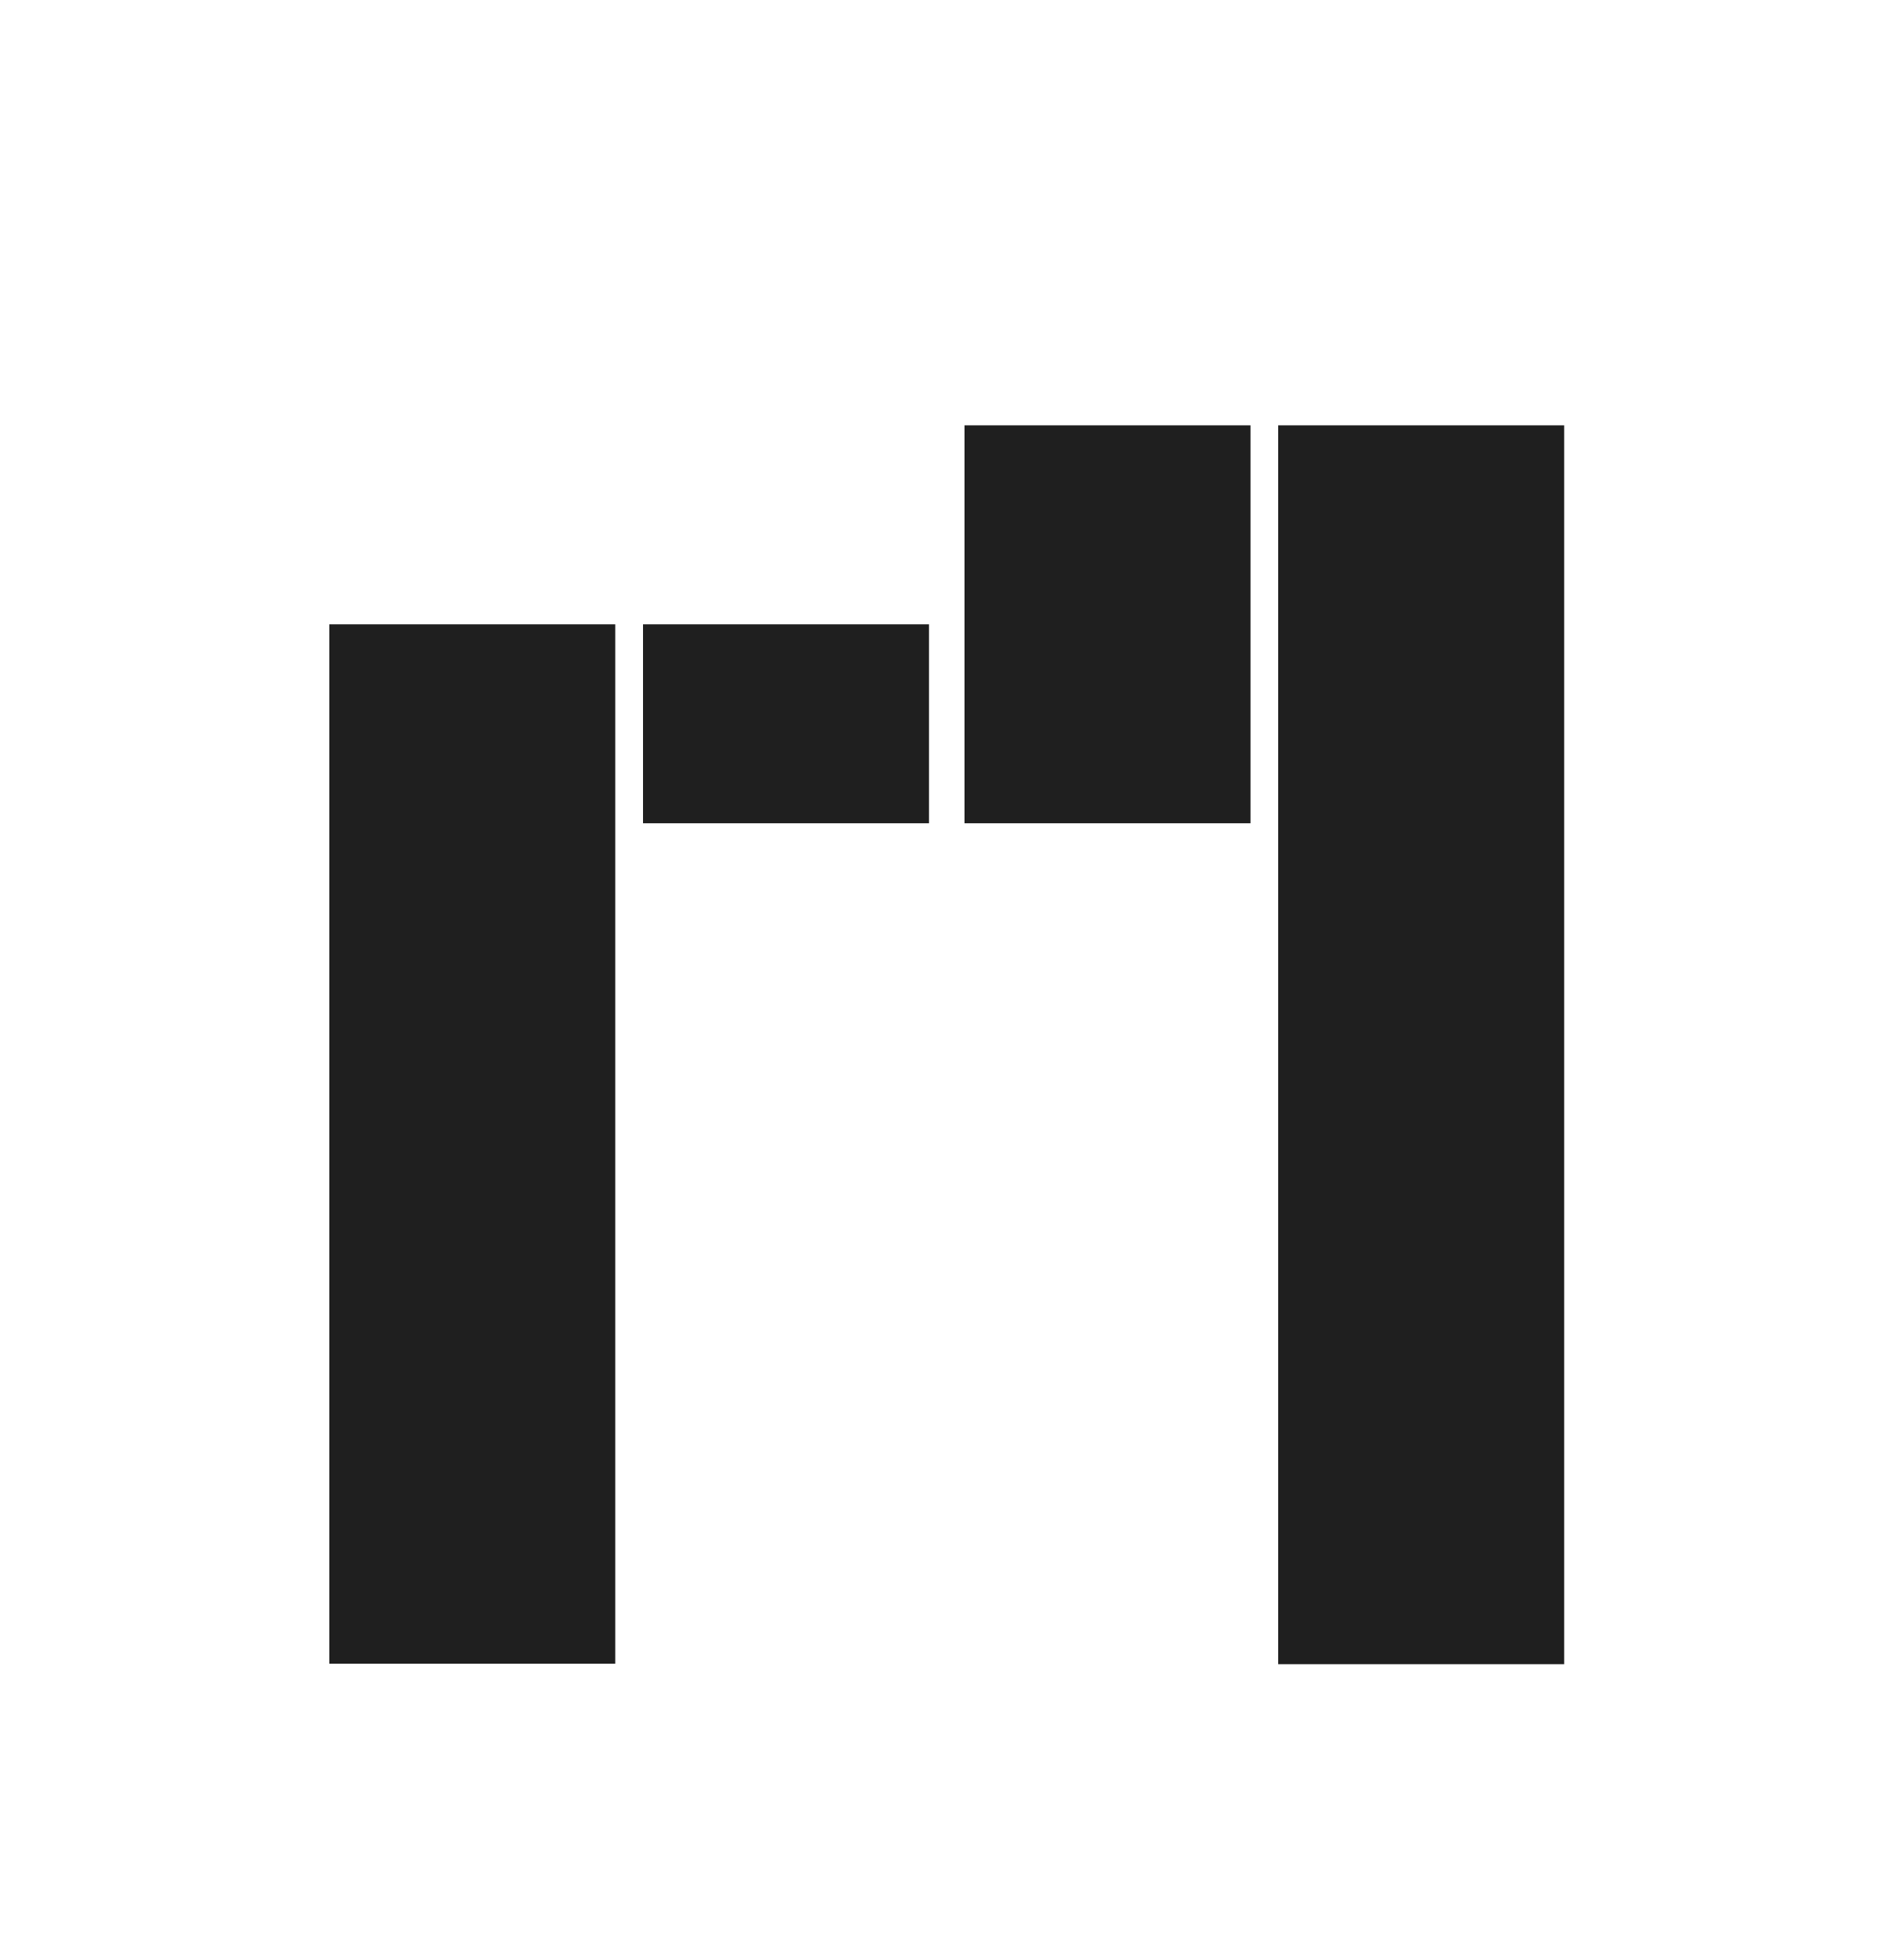
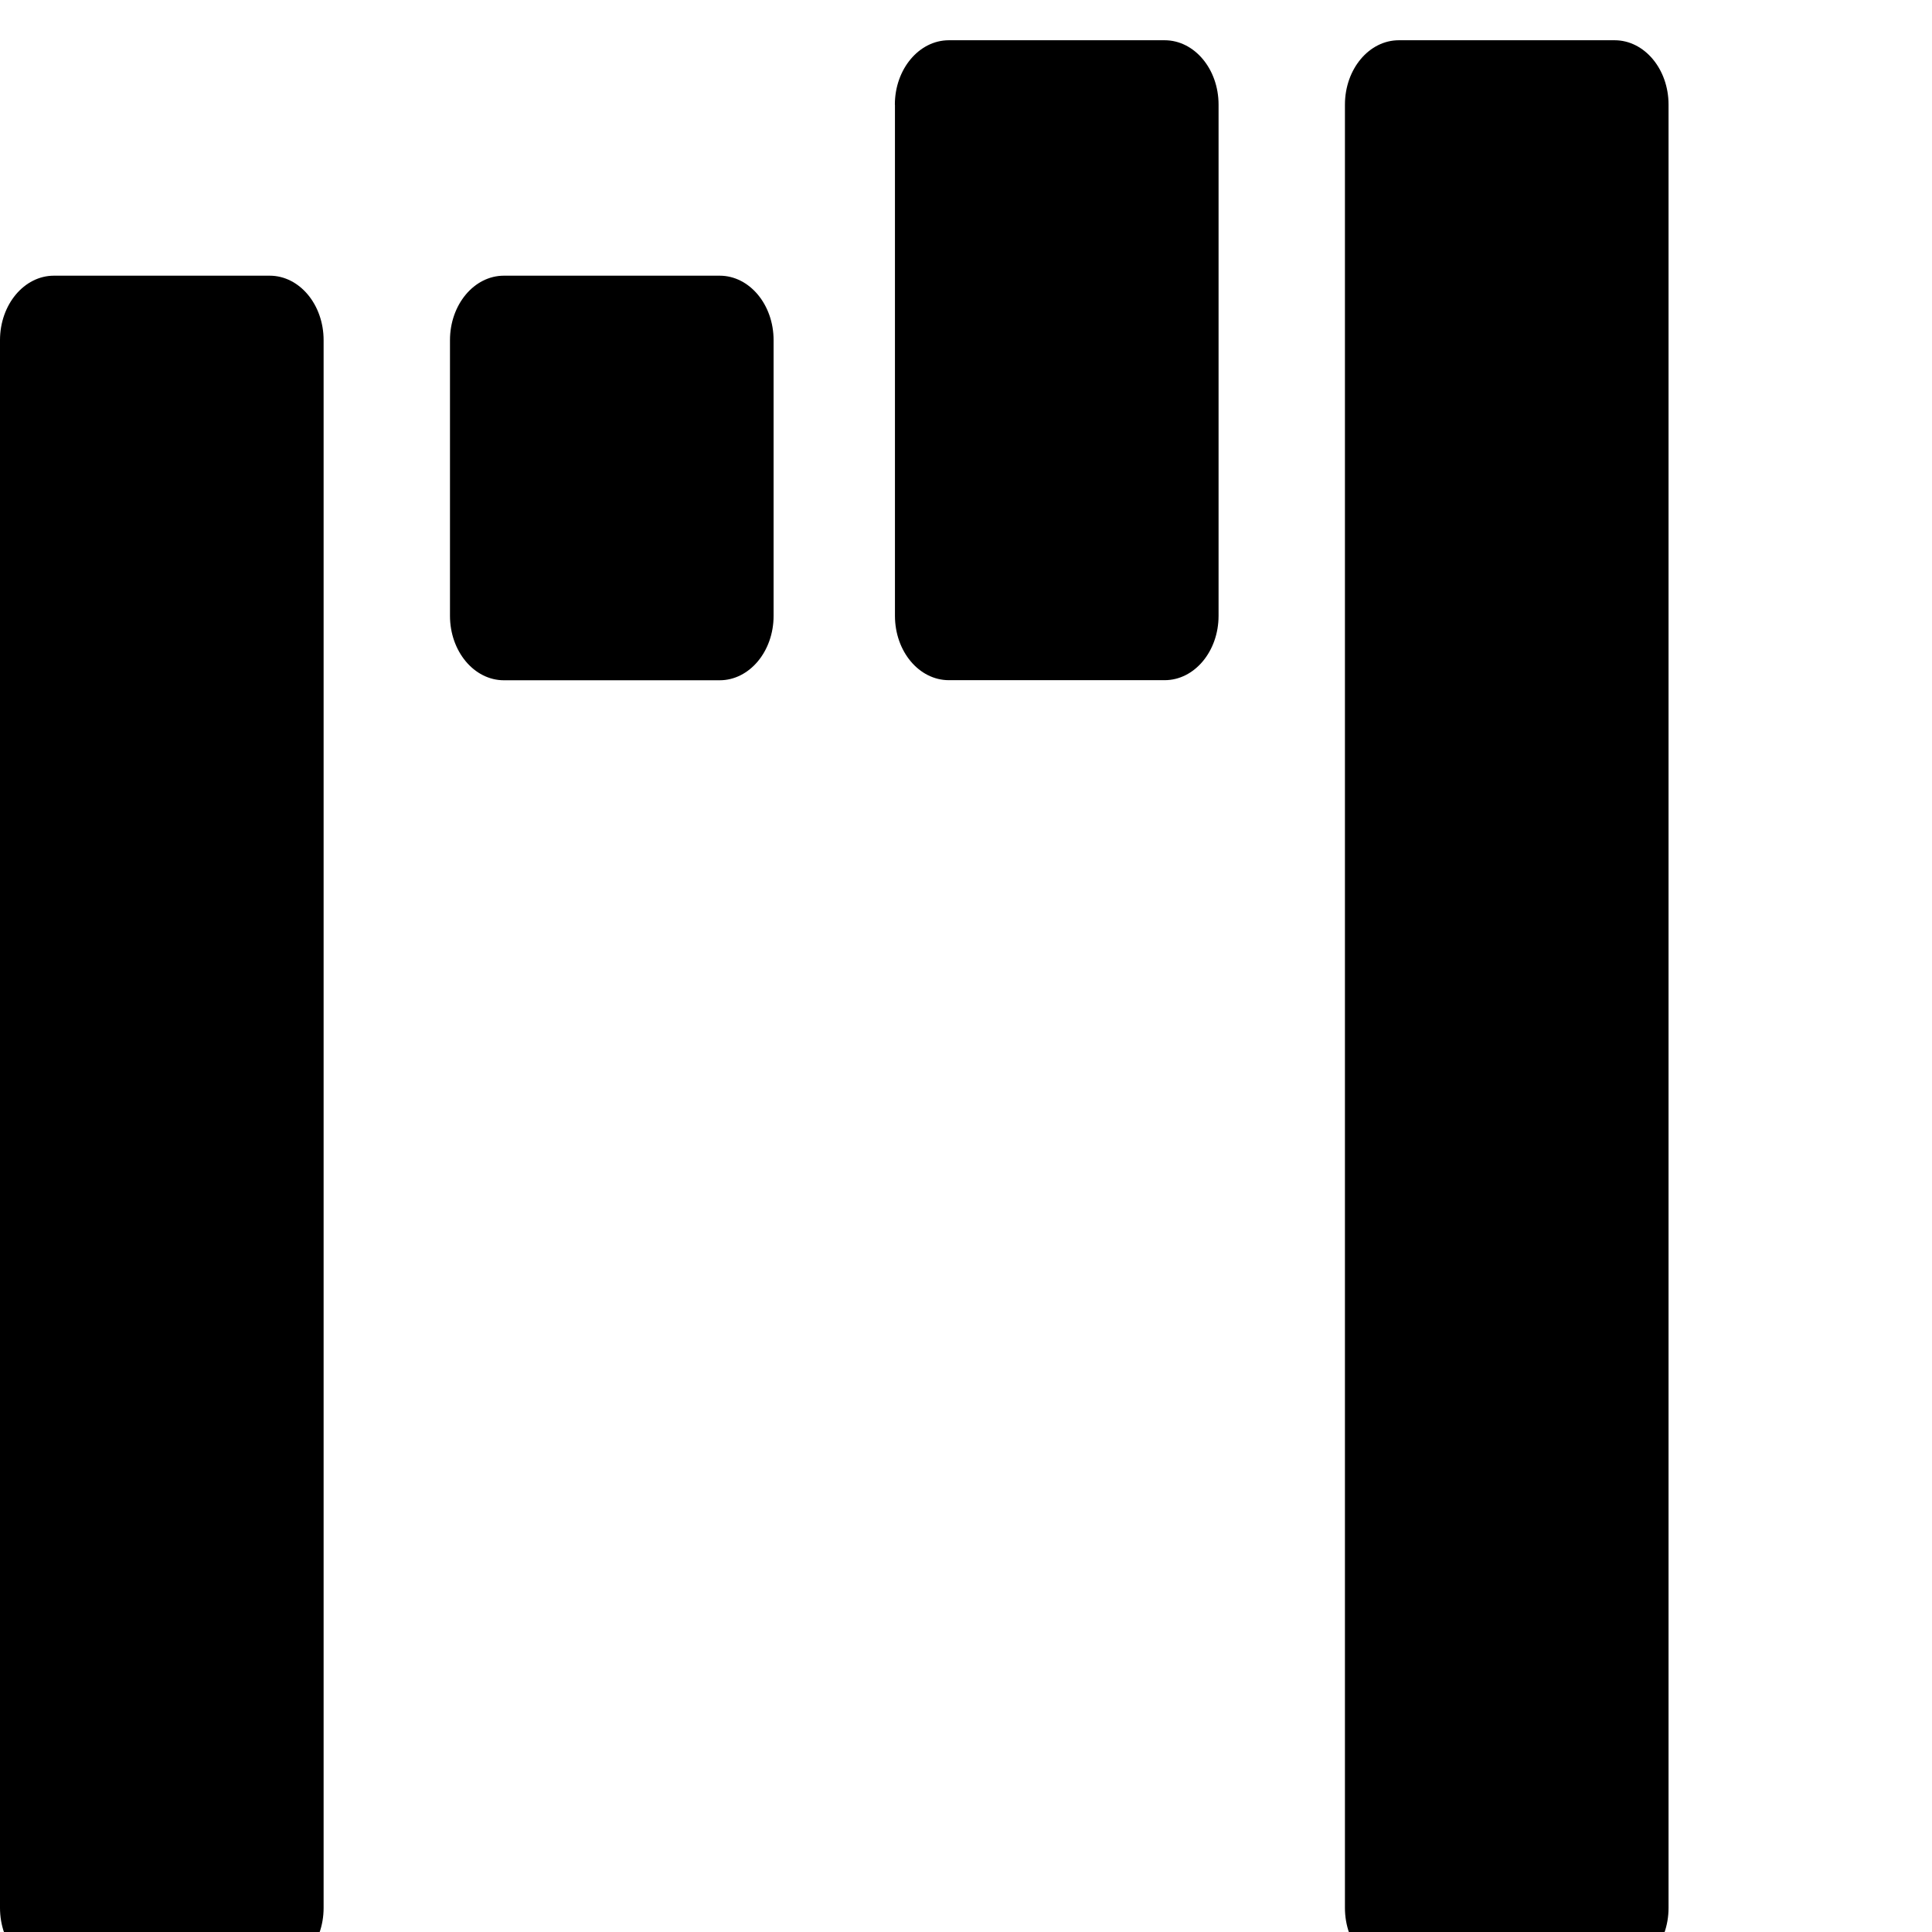
- <svg xmlns="http://www.w3.org/2000/svg" width="24" height="25" viewBox="0 0 24 25" fill="none">
-   <mask id="mask0_2635_4597" style="mask-type:alpha" maskUnits="userSpaceOnUse" x="0" y="0" width="24" height="25">
-     <rect y="0.425" width="24" height="24" fill="#D9D9D9" />
-   </mask>
-   <g mask="url(#mask0_2635_4597)">
-     <path d="M7.846 7.963H4.2V21.221H7.846V7.963Z" fill="#1F1F1F" />
-     <path d="M19.947 5.425H16.3V21.227H19.947V5.425Z" fill="#1F1F1F" />
-     <path d="M15.947 5.425H12.3V10.501H15.947V5.425Z" fill="#1F1F1F" />
-     <path d="M11.847 7.963H8.2V10.501H11.847V7.963Z" fill="#1F1F1F" />
+ <svg xmlns="http://www.w3.org/2000/svg" viewBox="0 0 24 24">
+   <g transform="translate(0, 0) scale(0.0234375)">
+     <path fill="currentColor" d="M0 180.286c0-18.851 12.8-34.164 28.579-34.164h114.362c15.779 0 28.579 15.313 28.579 34.164v830.929c0 18.851-12.8 34.118-28.579 34.118h-114.362c-15.779 0-28.579-15.267-28.579-34.118v-830.929zM238.499 180.286c0-18.851 12.8-34.164 28.579-34.164h114.362c15.779 0 28.579 15.313 28.579 34.164v146.153c0 18.804-12.8 34.118-28.579 34.118h-114.362c-15.779 0-28.579-15.313-28.579-34.164v-146.153zM474.298 55.451c0-18.851 12.847-34.118 28.625-34.118h114.362c15.779 0 28.579 15.267 28.579 34.118v270.941c0 18.851-12.8 34.118-28.579 34.118h-114.362c-15.825 0-28.579-15.267-28.579-34.118v-270.895zM712.844 55.451c0-18.851 12.8-34.118 28.579-34.118h114.362c15.779 0 28.579 15.267 28.579 34.118v955.764c0 18.851-12.8 34.118-28.579 34.118h-114.362c-15.825 0-28.579-15.267-28.579-34.118v-955.764z" />
  </g>
</svg>
